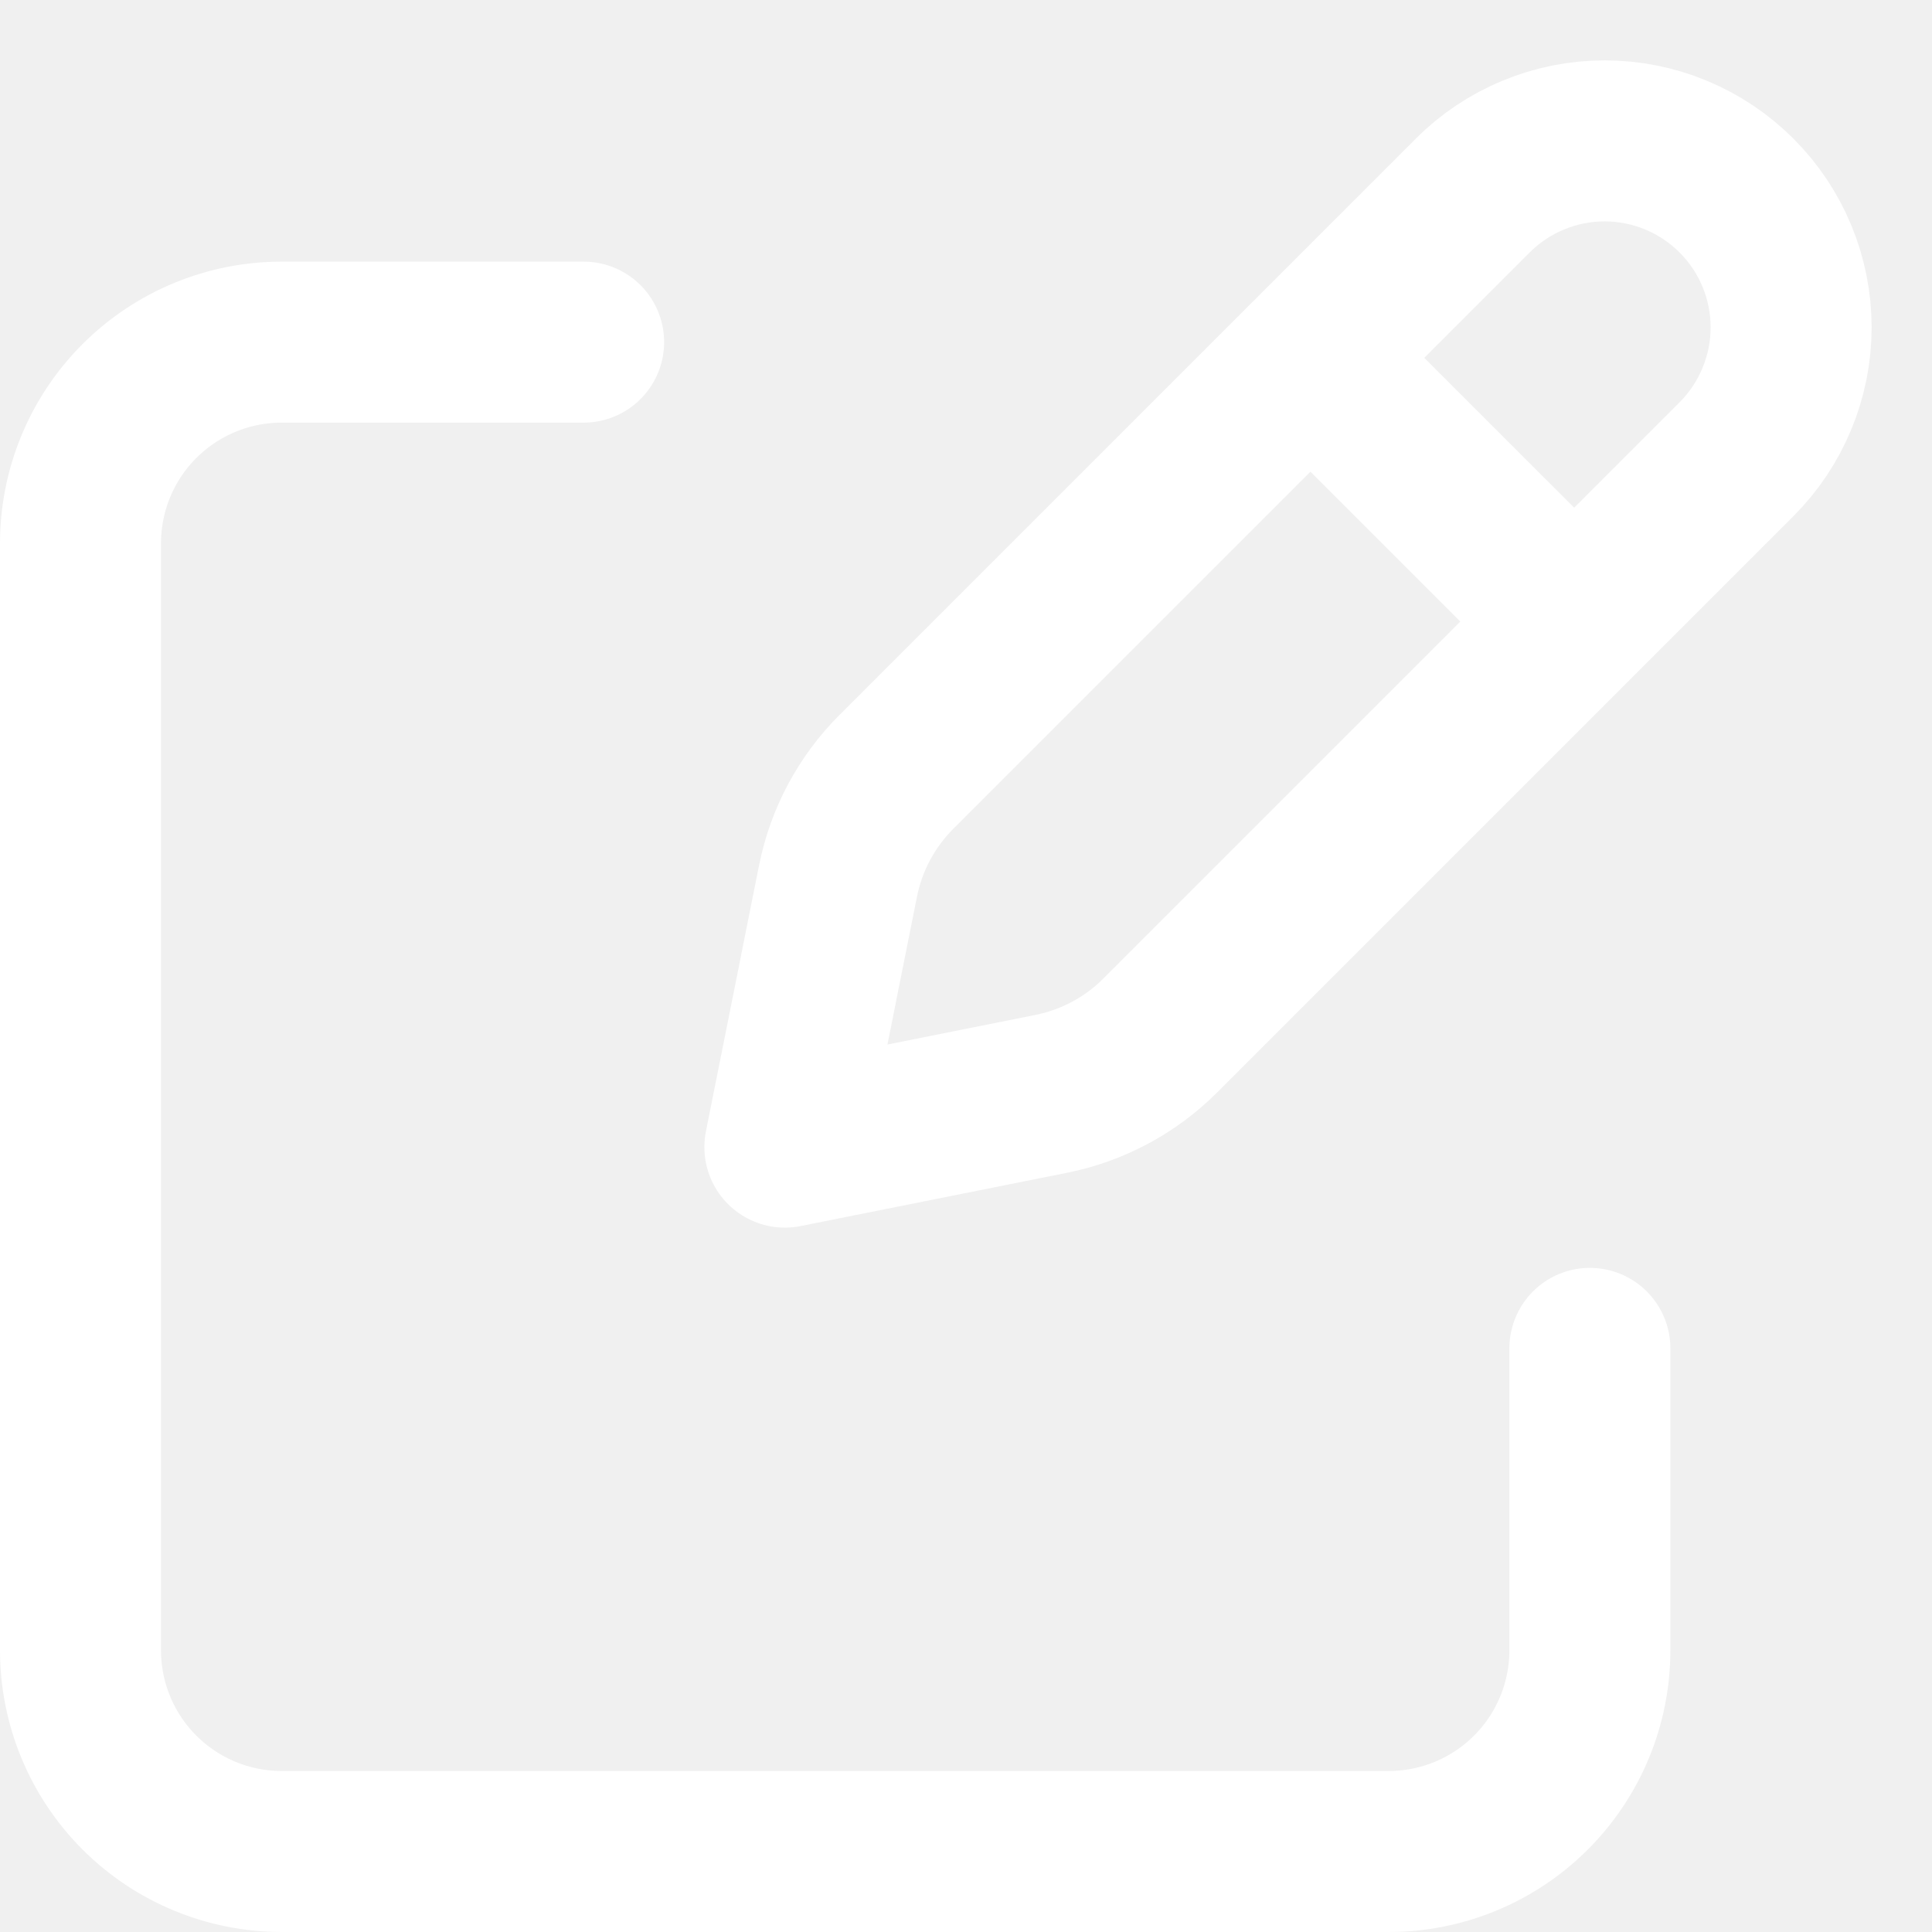
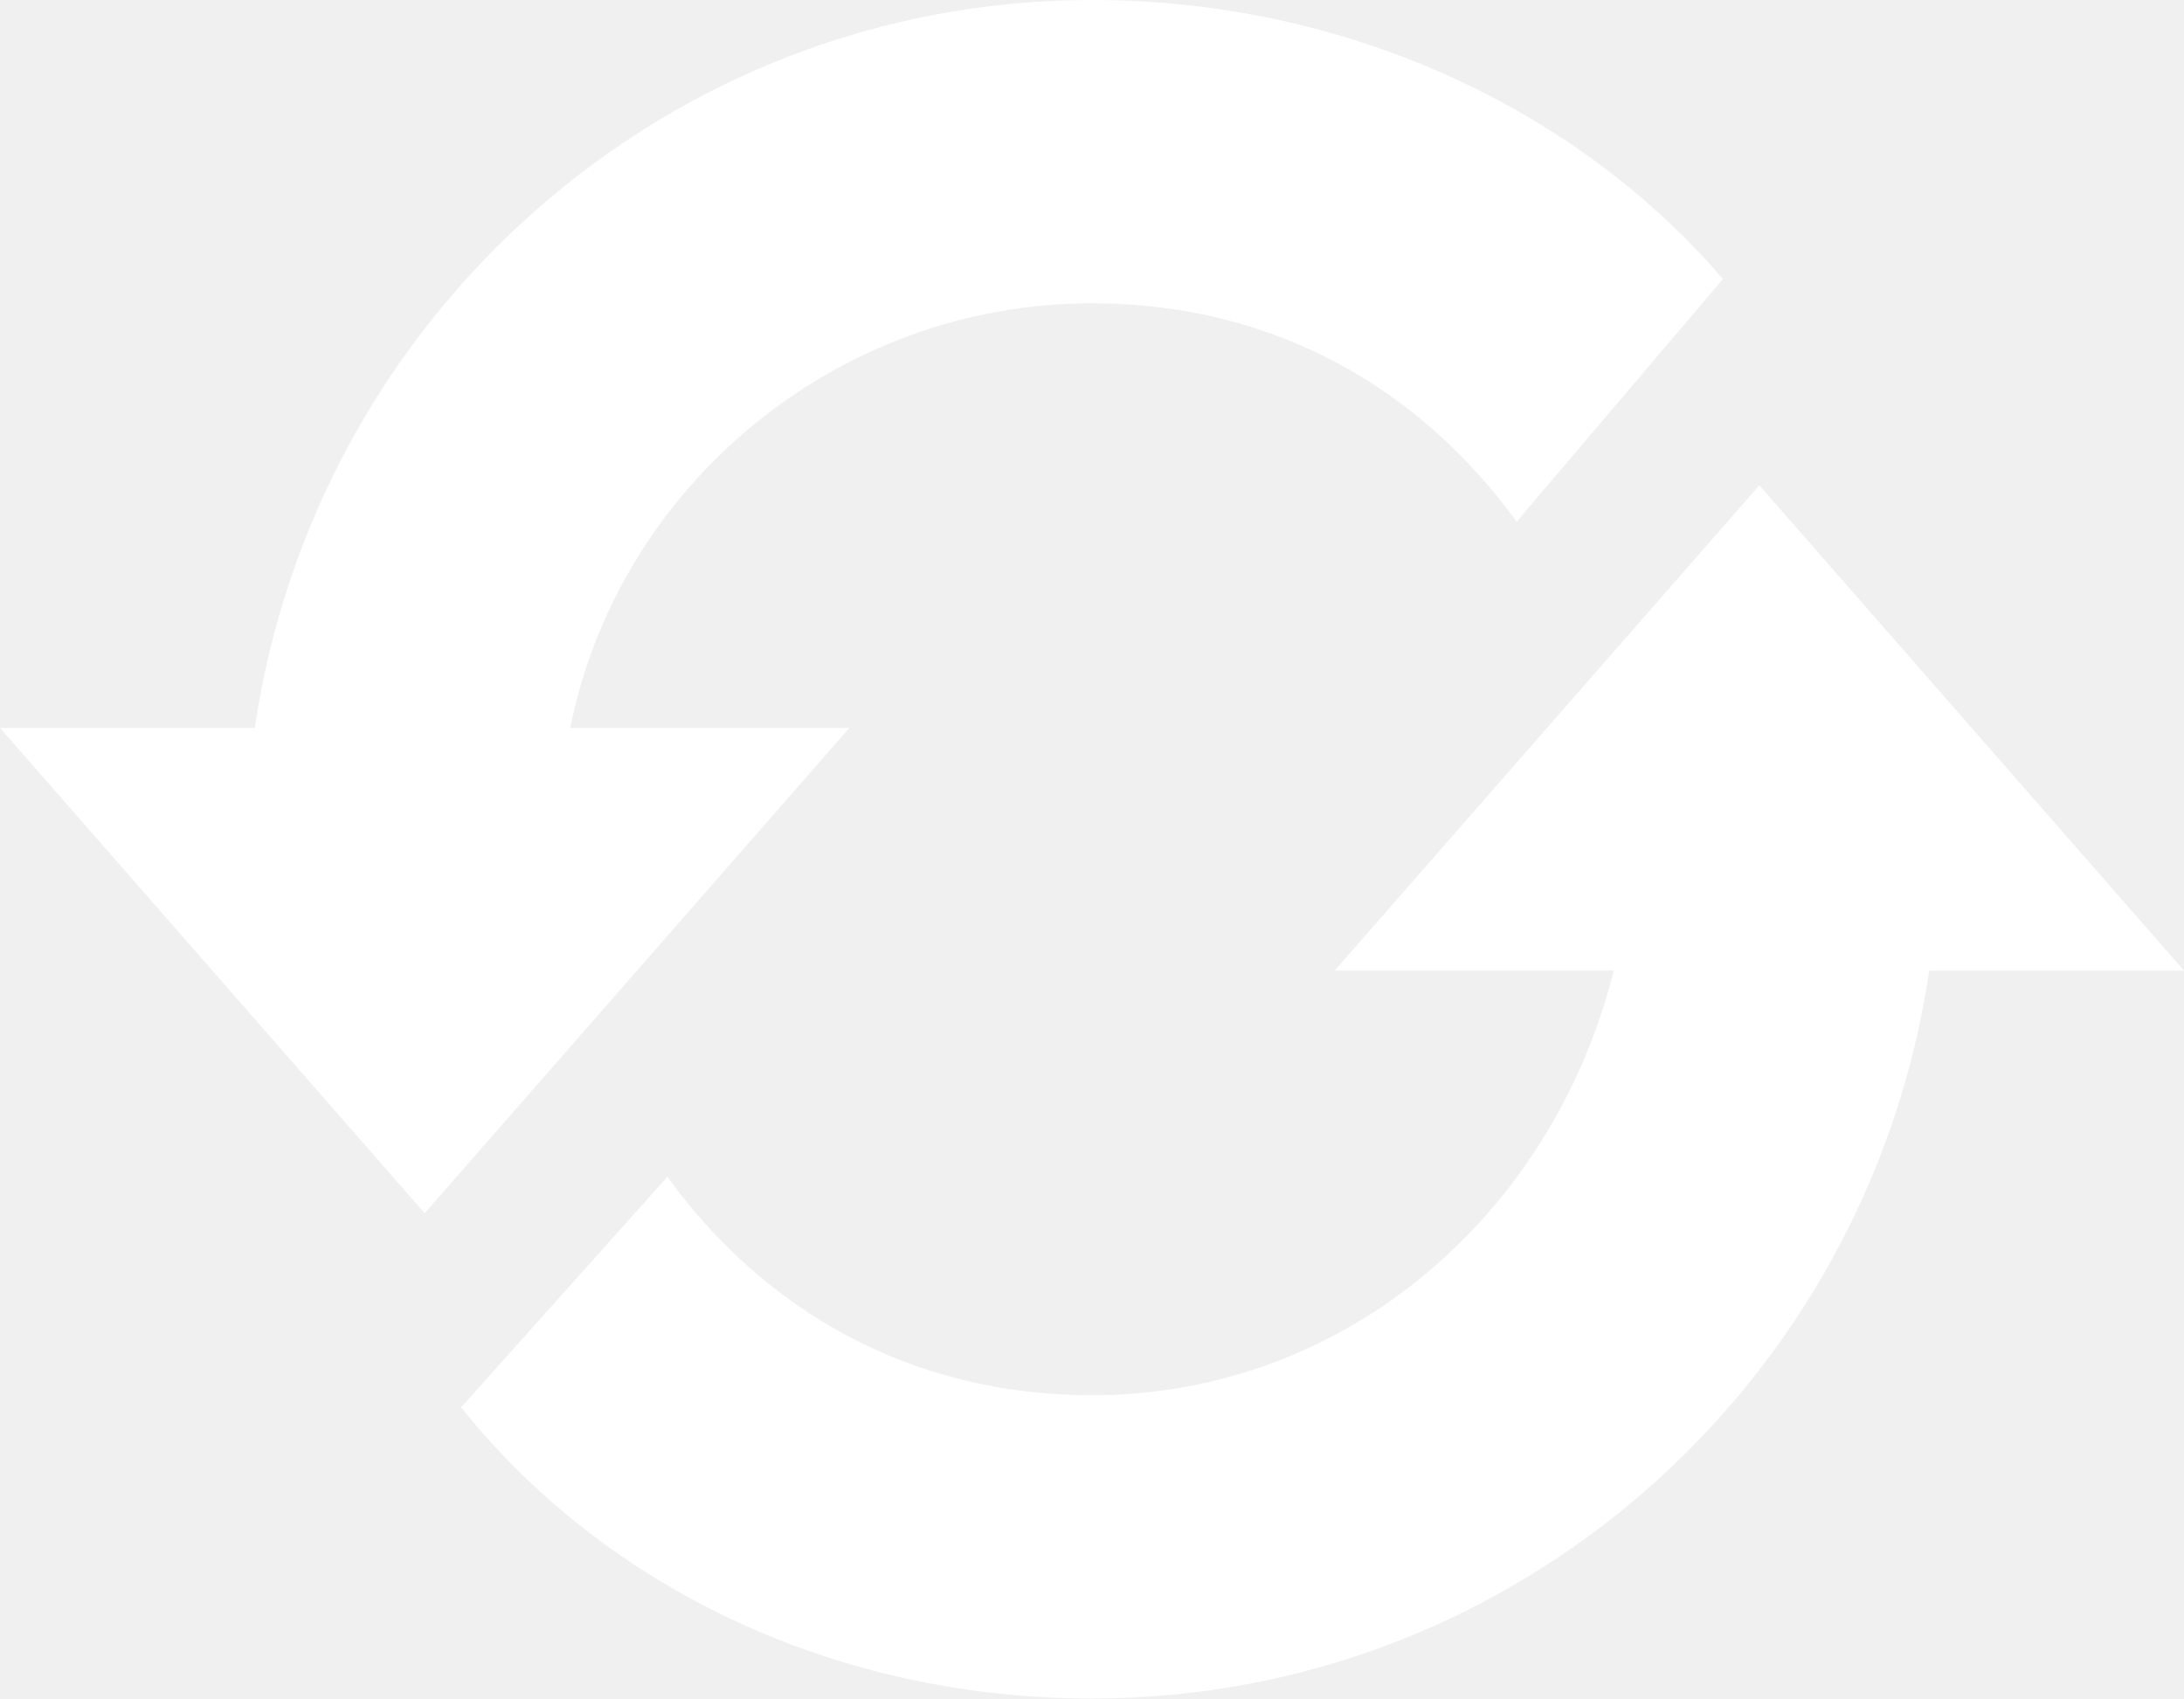
- <svg xmlns="http://www.w3.org/2000/svg" width="24" height="24" viewBox="0 0 24 24" fill="none">
-   <path d="M16.593 4.76L19.24 7.406M18.295 2.429L11.136 9.588C10.766 9.957 10.514 10.428 10.411 10.94L9.75 14.25L13.06 13.588C13.572 13.485 14.043 13.234 14.412 12.864L21.571 5.705C21.786 5.49 21.957 5.235 22.073 4.953C22.19 4.672 22.25 4.371 22.25 4.067C22.25 3.763 22.19 3.461 22.073 3.18C21.957 2.899 21.786 2.644 21.571 2.429C21.356 2.214 21.101 2.043 20.82 1.927C20.539 1.81 20.237 1.75 19.933 1.75C19.629 1.75 19.328 1.81 19.047 1.927C18.765 2.043 18.51 2.214 18.295 2.429V2.429Z" stroke="white" stroke-width="2" stroke-linecap="round" stroke-linejoin="round" />
-   <path d="M19.75 16.75V20.5C19.75 21.163 19.487 21.799 19.018 22.268C18.549 22.737 17.913 23 17.25 23H3.5C2.837 23 2.201 22.737 1.732 22.268C1.263 21.799 1 21.163 1 20.5V6.75C1 6.087 1.263 5.451 1.732 4.982C2.201 4.513 2.837 4.25 3.5 4.25H7.25" stroke="white" stroke-width="2" stroke-linecap="round" stroke-linejoin="round" />
+ <svg xmlns="http://www.w3.org/2000/svg" width="18" height="14" viewBox="0 0 18 14" fill="none">
+   <path d="M4.7 6C5.1 4 6.9 2.5 9 2.5C10.5 2.5 11.7 3.2 12.5 4.3L14.2 2.3C13 0.9 11.1 0 9 0C5.5 0 2.6 2.6 2.1 6H0L3.5 10L7 6H4.7ZM14.5 4L11 8H13.3C12.8 10 11.1 11.5 9 11.5C7.5 11.5 6.3 10.8 5.5 9.7L3.8 11.6C5 13.1 6.9 14 9 14C12.5 14 15.4 11.4 15.9 8H18L14.5 4Z" fill="white" />
</svg>
